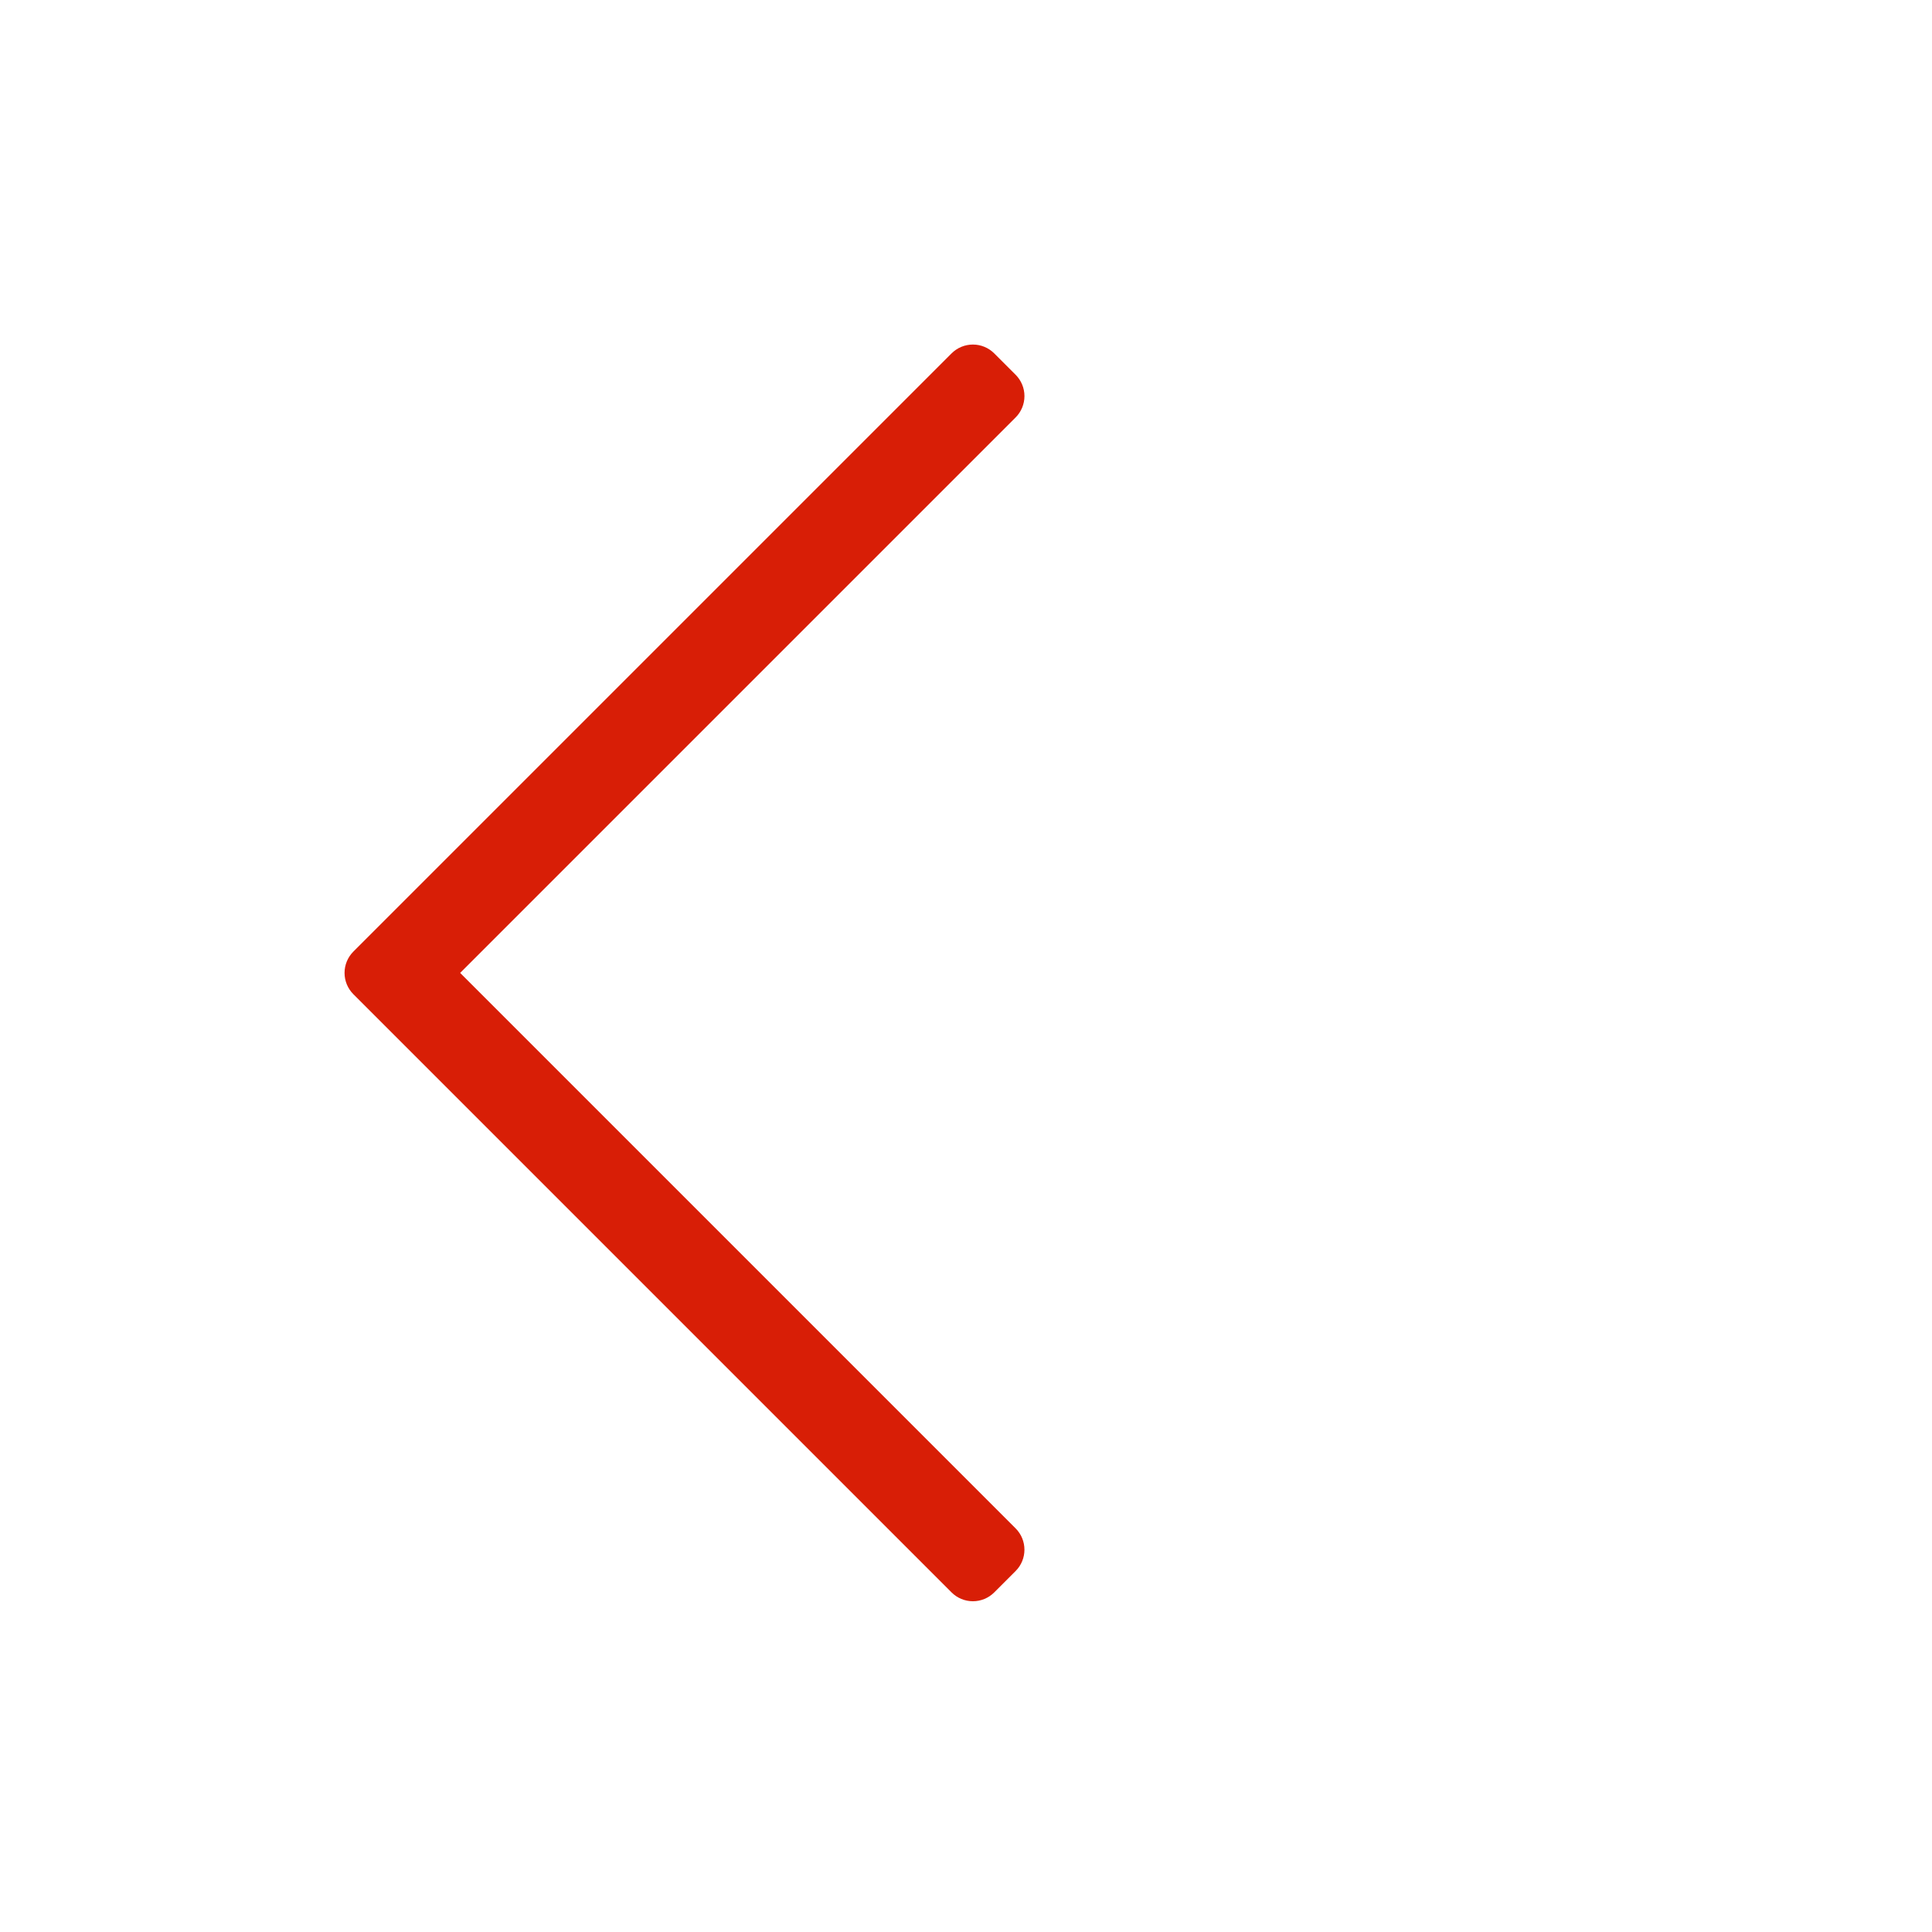
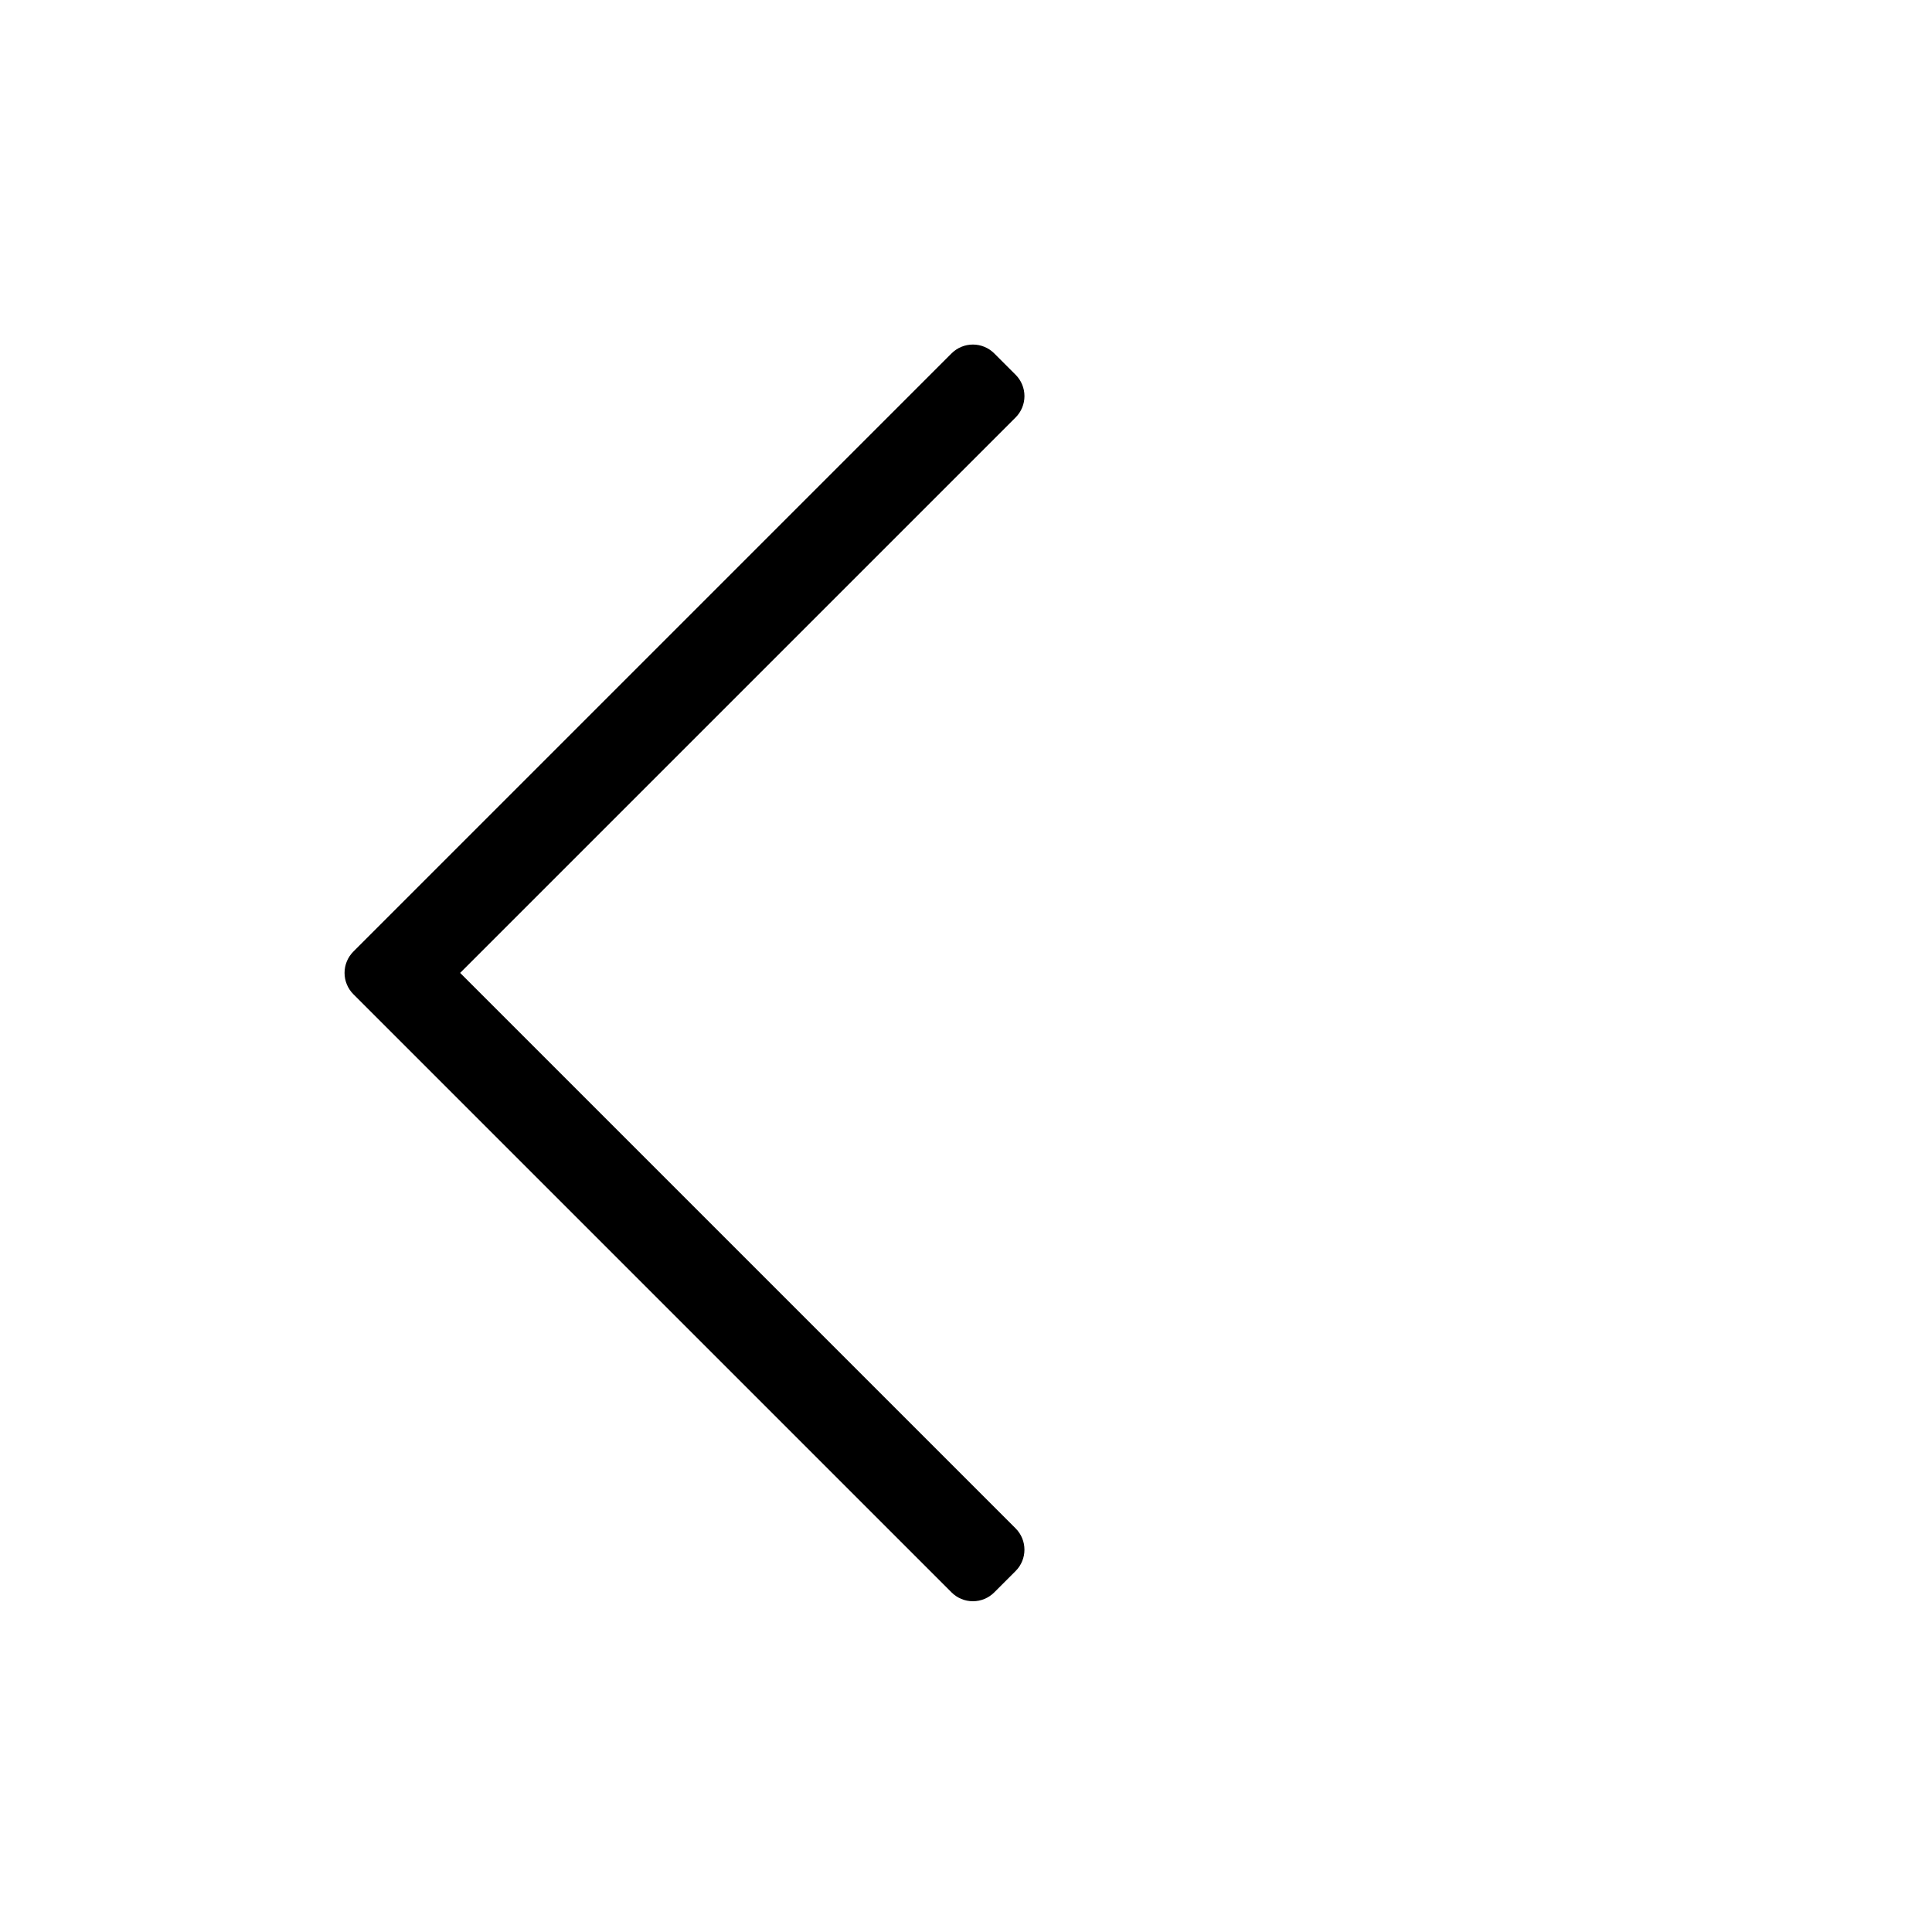
<svg xmlns="http://www.w3.org/2000/svg" t="1708313079578" class="icon" viewBox="0 0 1024 1024" version="1.1" p-id="5485" width="200" height="200">
-   <path d="M538.288 198.624l-11.312-11.312a16 16 0 0 0-22.64 0L187.312 504.336a16 16 0 0 0 0 22.64L504.336 844a16 16 0 0 0 22.64 0l11.312-11.312a16 16 0 0 0 0-22.624l-294.4-294.4 294.4-294.4a16 16 0 0 0 0-22.64z" fill="#d81e06" p-id="5486" />
+   <path d="M538.288 198.624l-11.312-11.312a16 16 0 0 0-22.64 0L187.312 504.336a16 16 0 0 0 0 22.64L504.336 844a16 16 0 0 0 22.64 0l11.312-11.312a16 16 0 0 0 0-22.624l-294.4-294.4 294.4-294.4a16 16 0 0 0 0-22.64z" p-id="5486" />
</svg>
